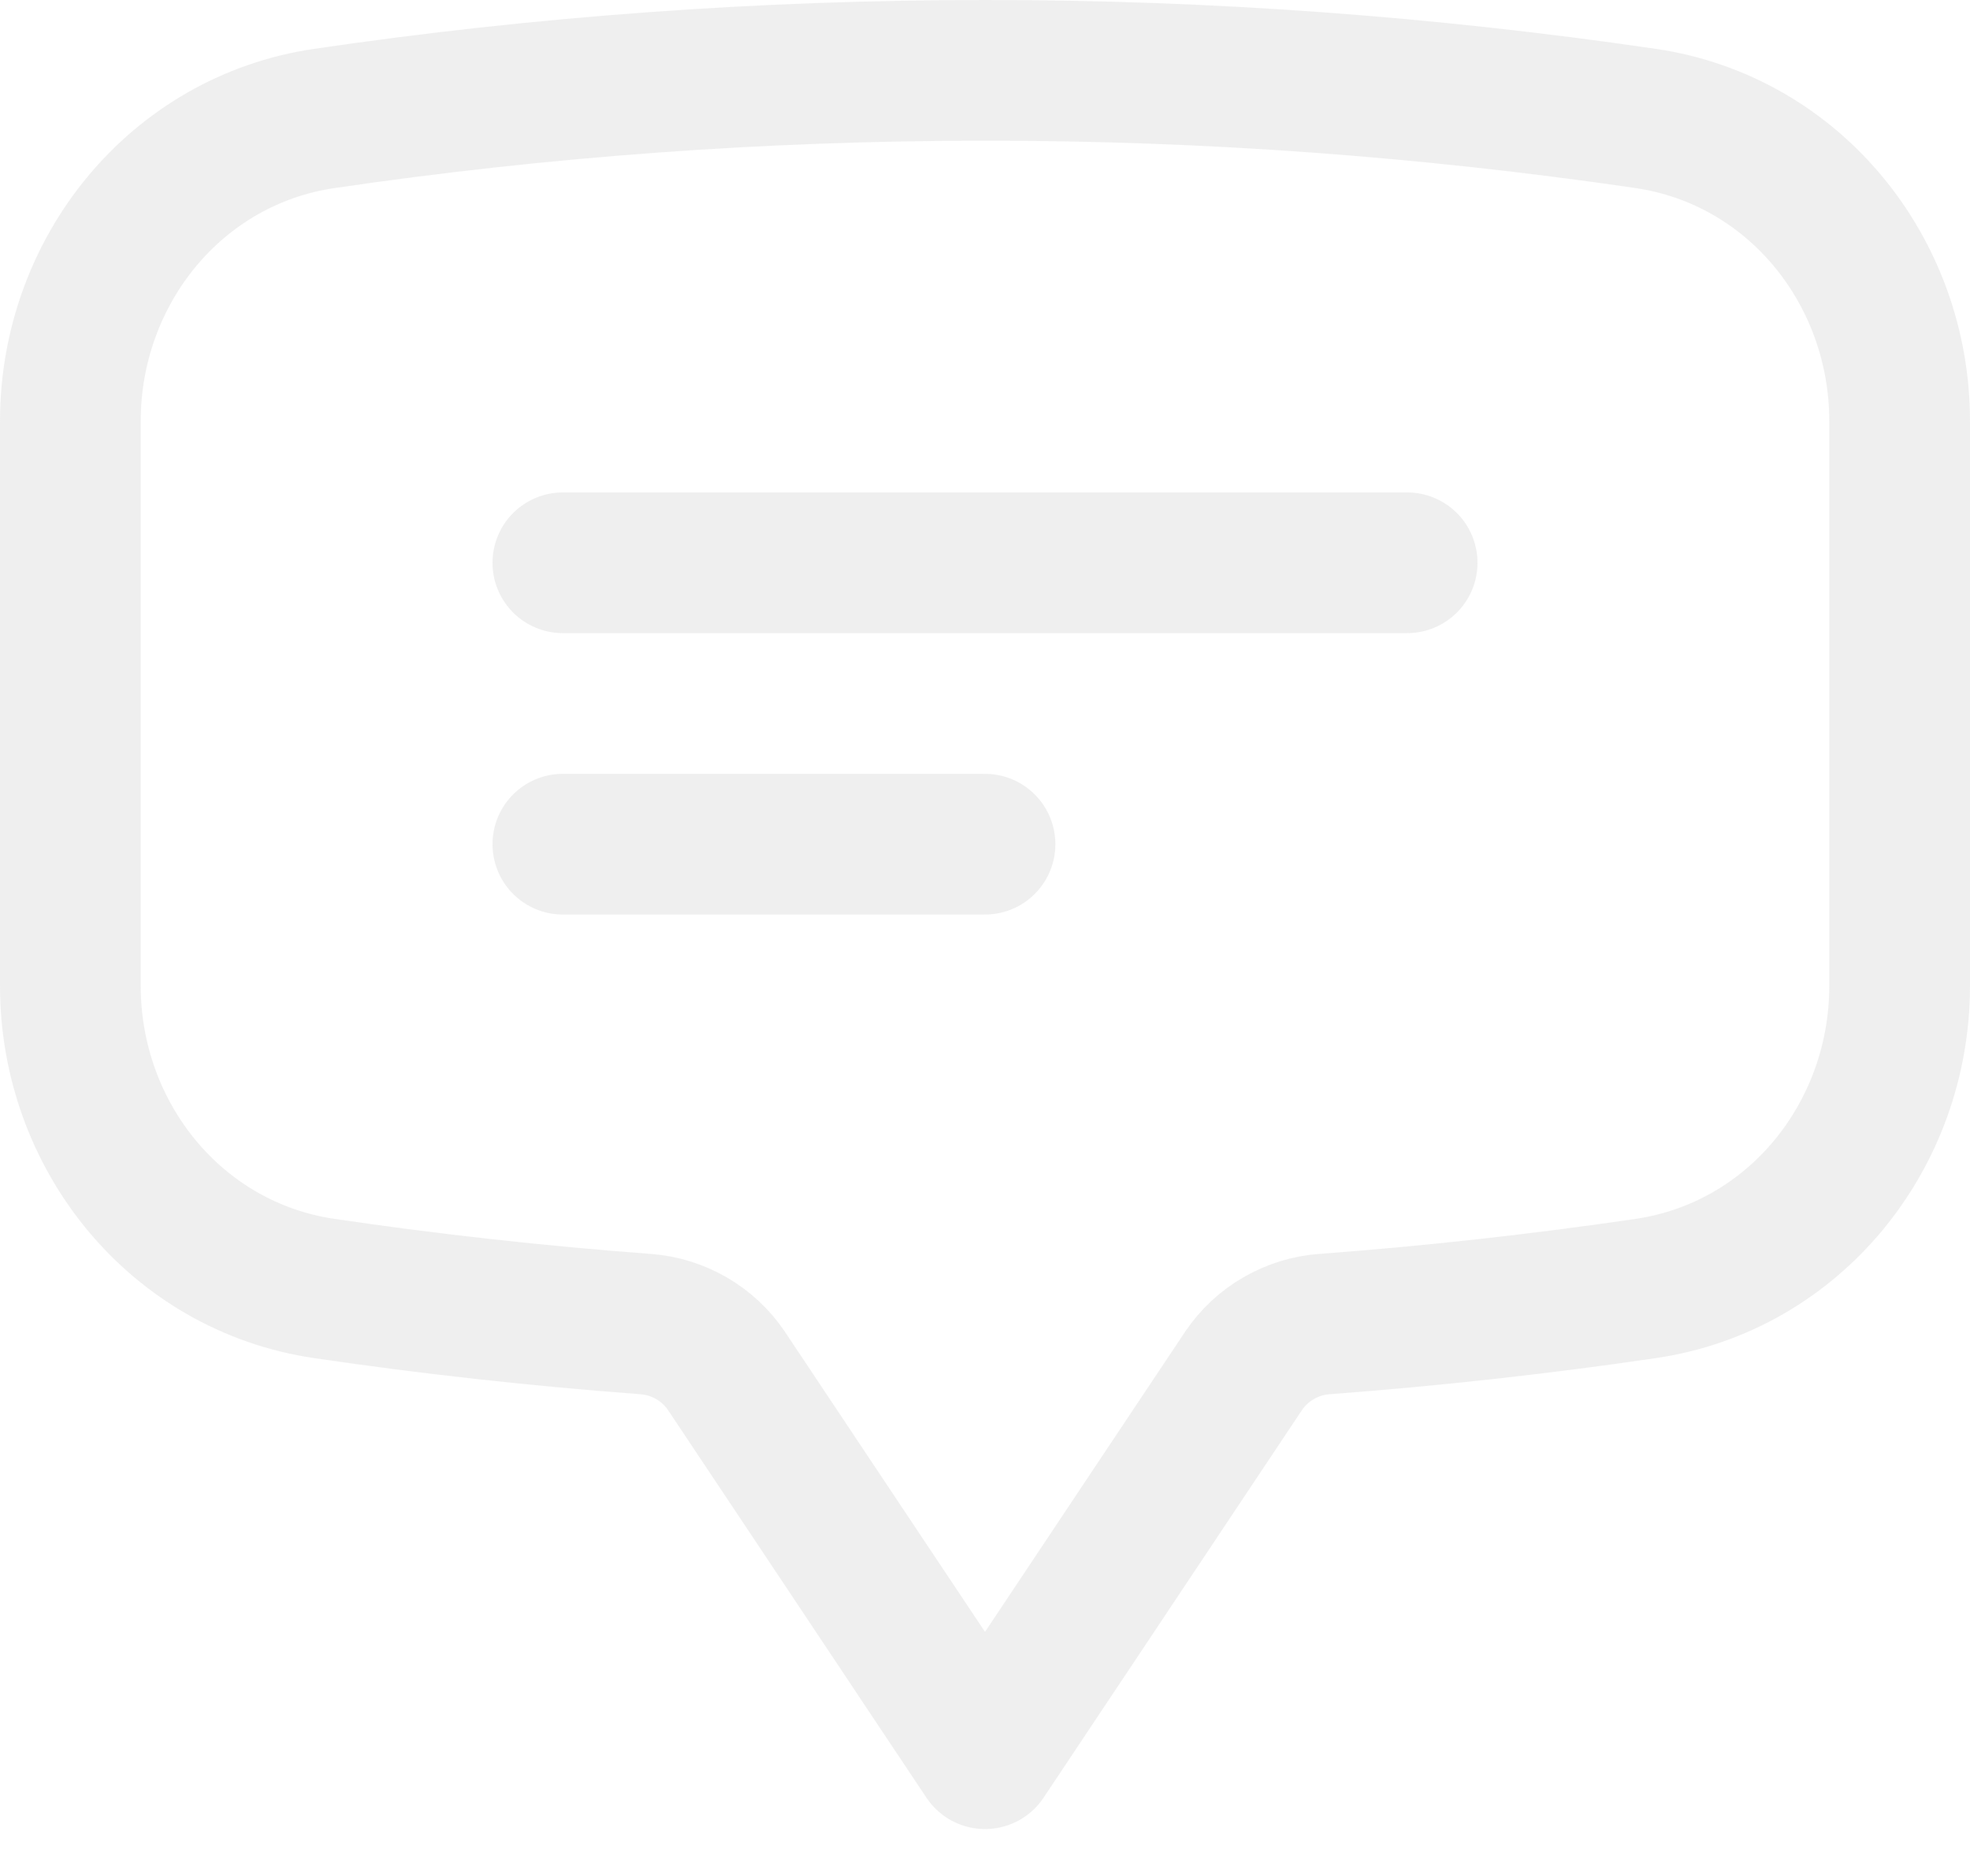
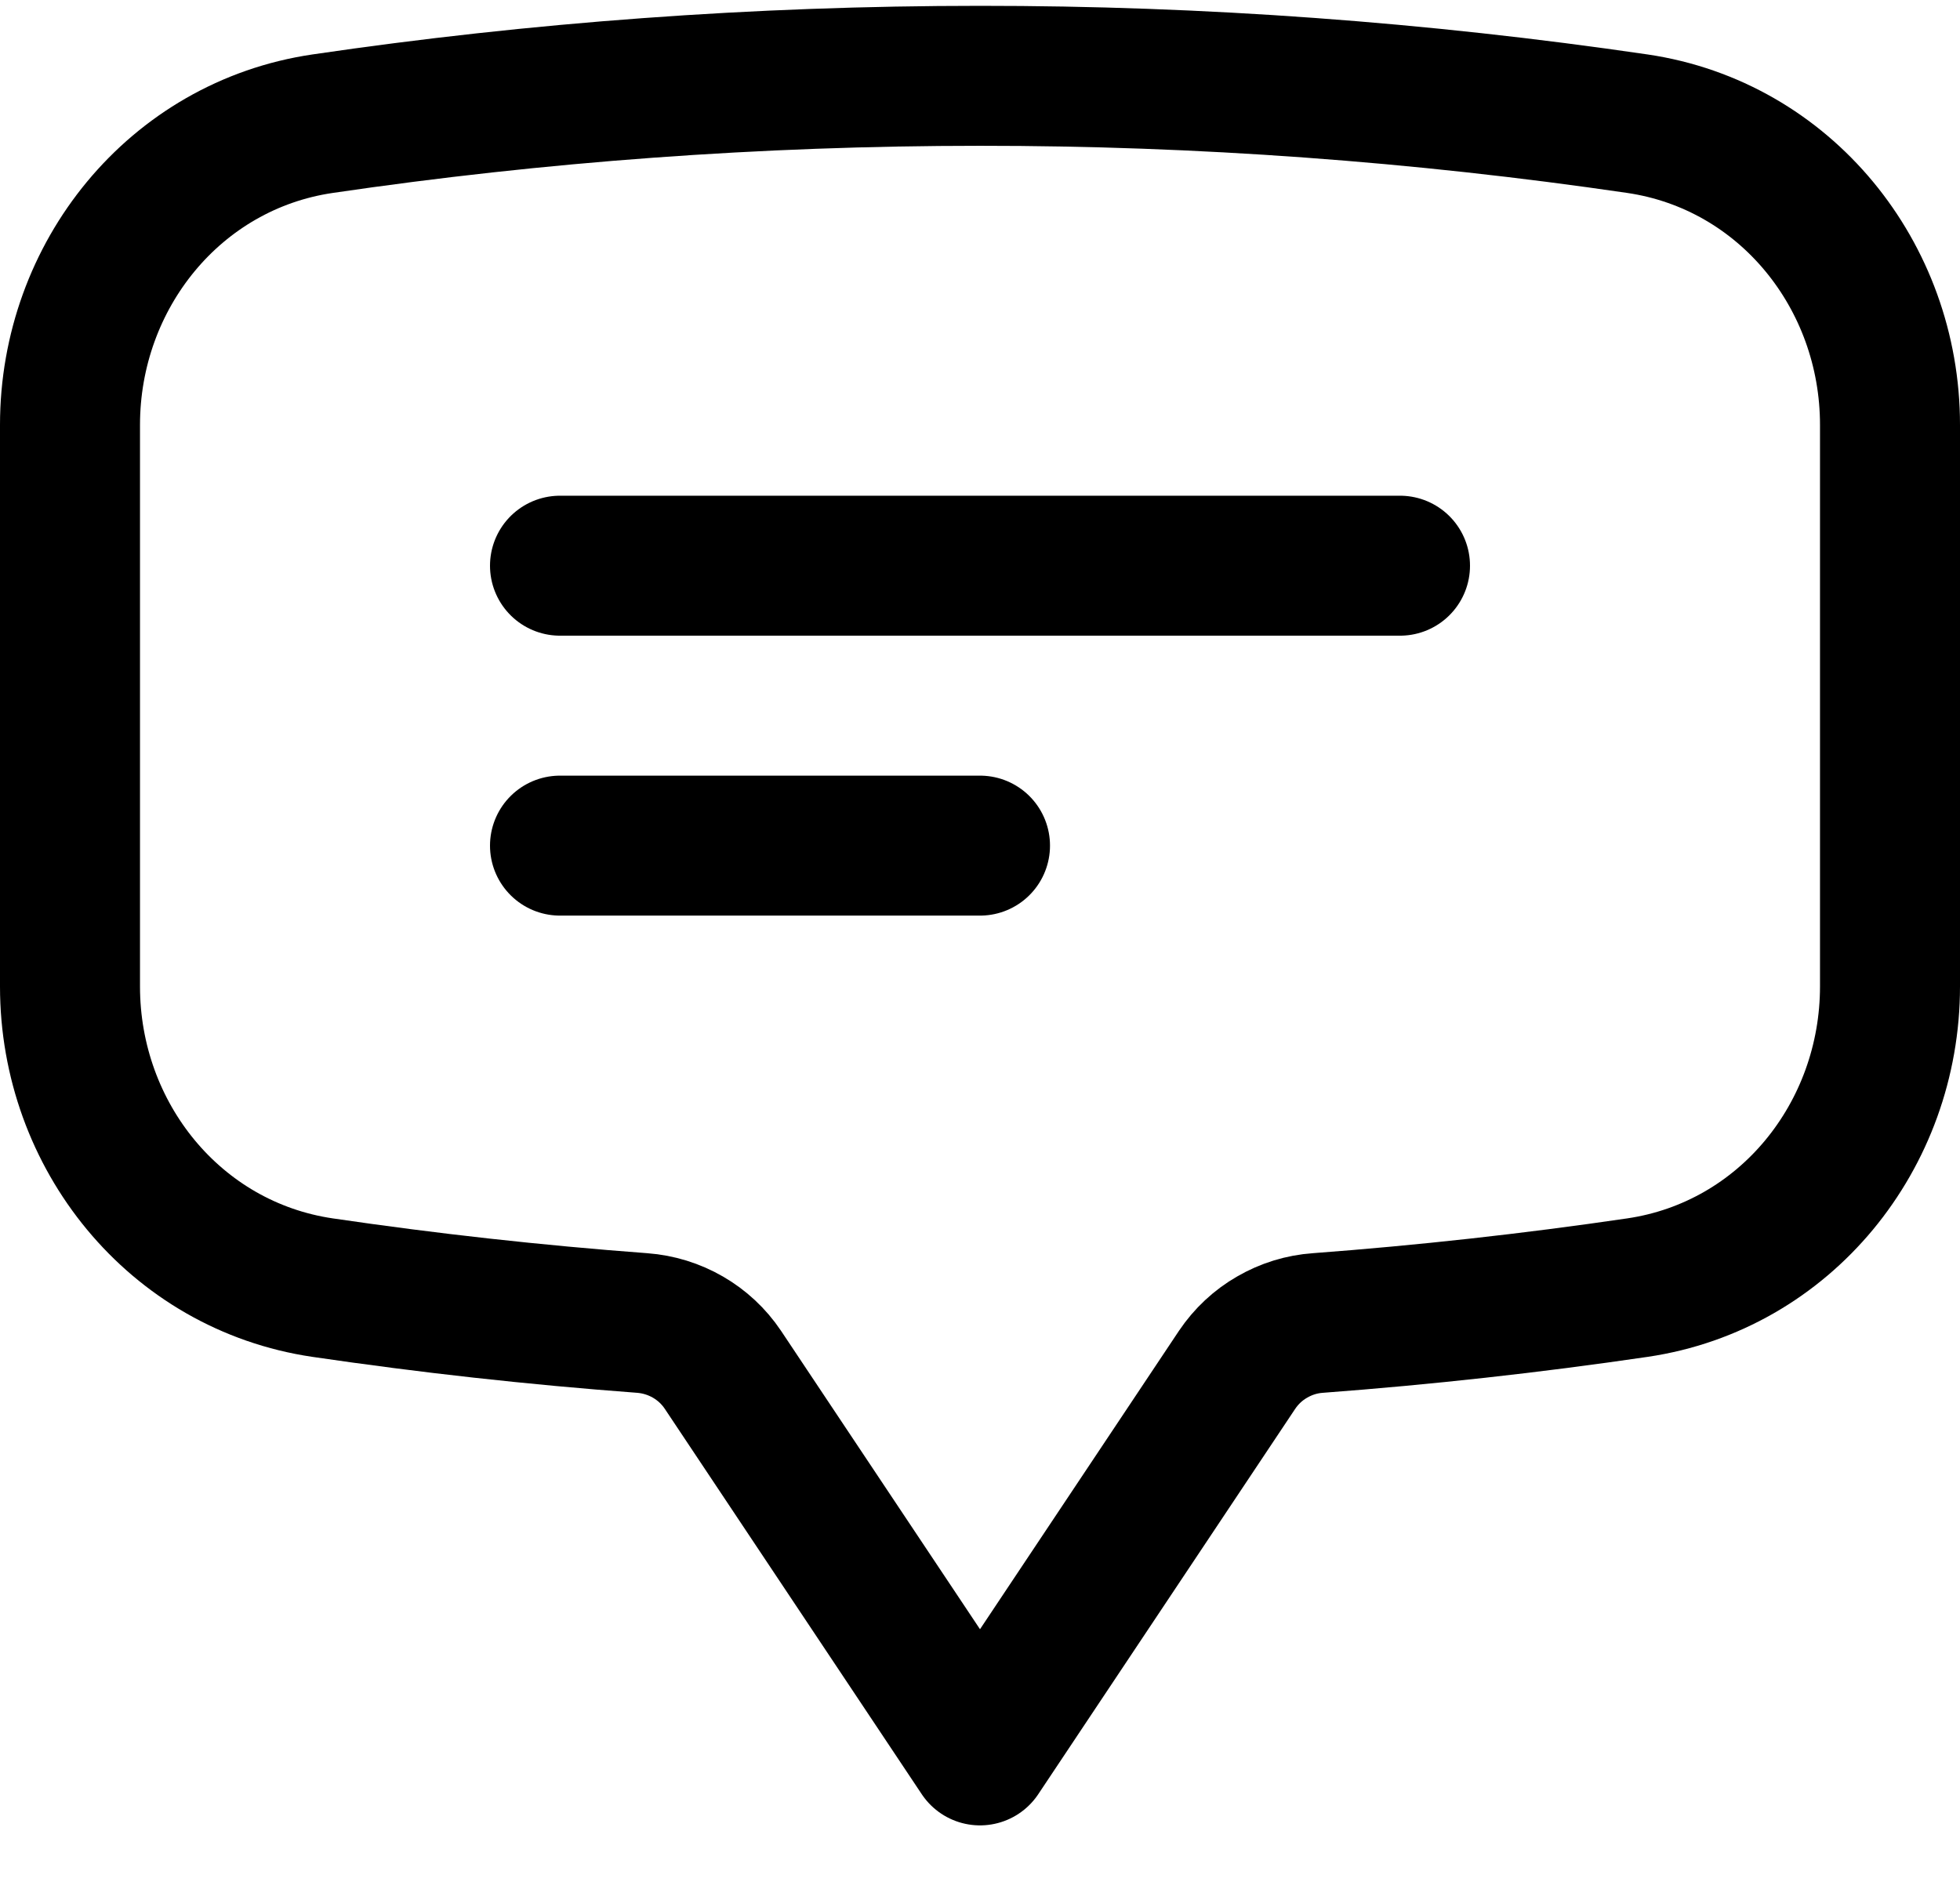
- <svg xmlns="http://www.w3.org/2000/svg" width="21" height="20" viewBox="0 0 21 20" fill="none">
-   <path d="M6 6H15M6 9H10.5M0.75 10.51C0.75 12.11 1.873 13.504 3.457 13.737C4.586 13.903 5.727 14.03 6.88 14.116C7.23 14.142 7.55 14.326 7.745 14.617L10.5 18.75L13.255 14.617C13.352 14.473 13.48 14.353 13.63 14.267C13.78 14.18 13.947 14.128 14.12 14.116C15.265 14.03 16.407 13.904 17.543 13.737C19.127 13.504 20.25 12.111 20.25 10.509V4.491C20.25 2.889 19.127 1.496 17.543 1.263C15.211 0.921 12.857 0.749 10.5 0.75C8.108 0.75 5.756 0.925 3.457 1.263C1.873 1.496 0.75 2.89 0.75 4.491V10.509V10.51Z" stroke="#E1E0E0" stroke-opacity="0.5" stroke-width="1.5" stroke-linecap="round" stroke-linejoin="round" />
+ <svg xmlns="http://www.w3.org/2000/svg" width="24" height="23" viewBox="0 0 21 20" fill="none">
+   <path d="M6 6H15M6 9H10.5M0.75 10.51C0.75 12.11 1.873 13.504 3.457 13.737C4.586 13.903 5.727 14.03 6.88 14.116C7.23 14.142 7.55 14.326 7.745 14.617L10.5 18.75L13.255 14.617C13.352 14.473 13.48 14.353 13.63 14.267C13.78 14.18 13.947 14.128 14.12 14.116C15.265 14.03 16.407 13.904 17.543 13.737C19.127 13.504 20.25 12.111 20.25 10.509V4.491C20.25 2.889 19.127 1.496 17.543 1.263C15.211 0.921 12.857 0.749 10.5 0.75C8.108 0.75 5.756 0.925 3.457 1.263C1.873 1.496 0.75 2.89 0.75 4.491V10.509V10.51Z" stroke="currentColor" stroke-width="1.5" stroke-linecap="round" stroke-linejoin="round" />
</svg>
